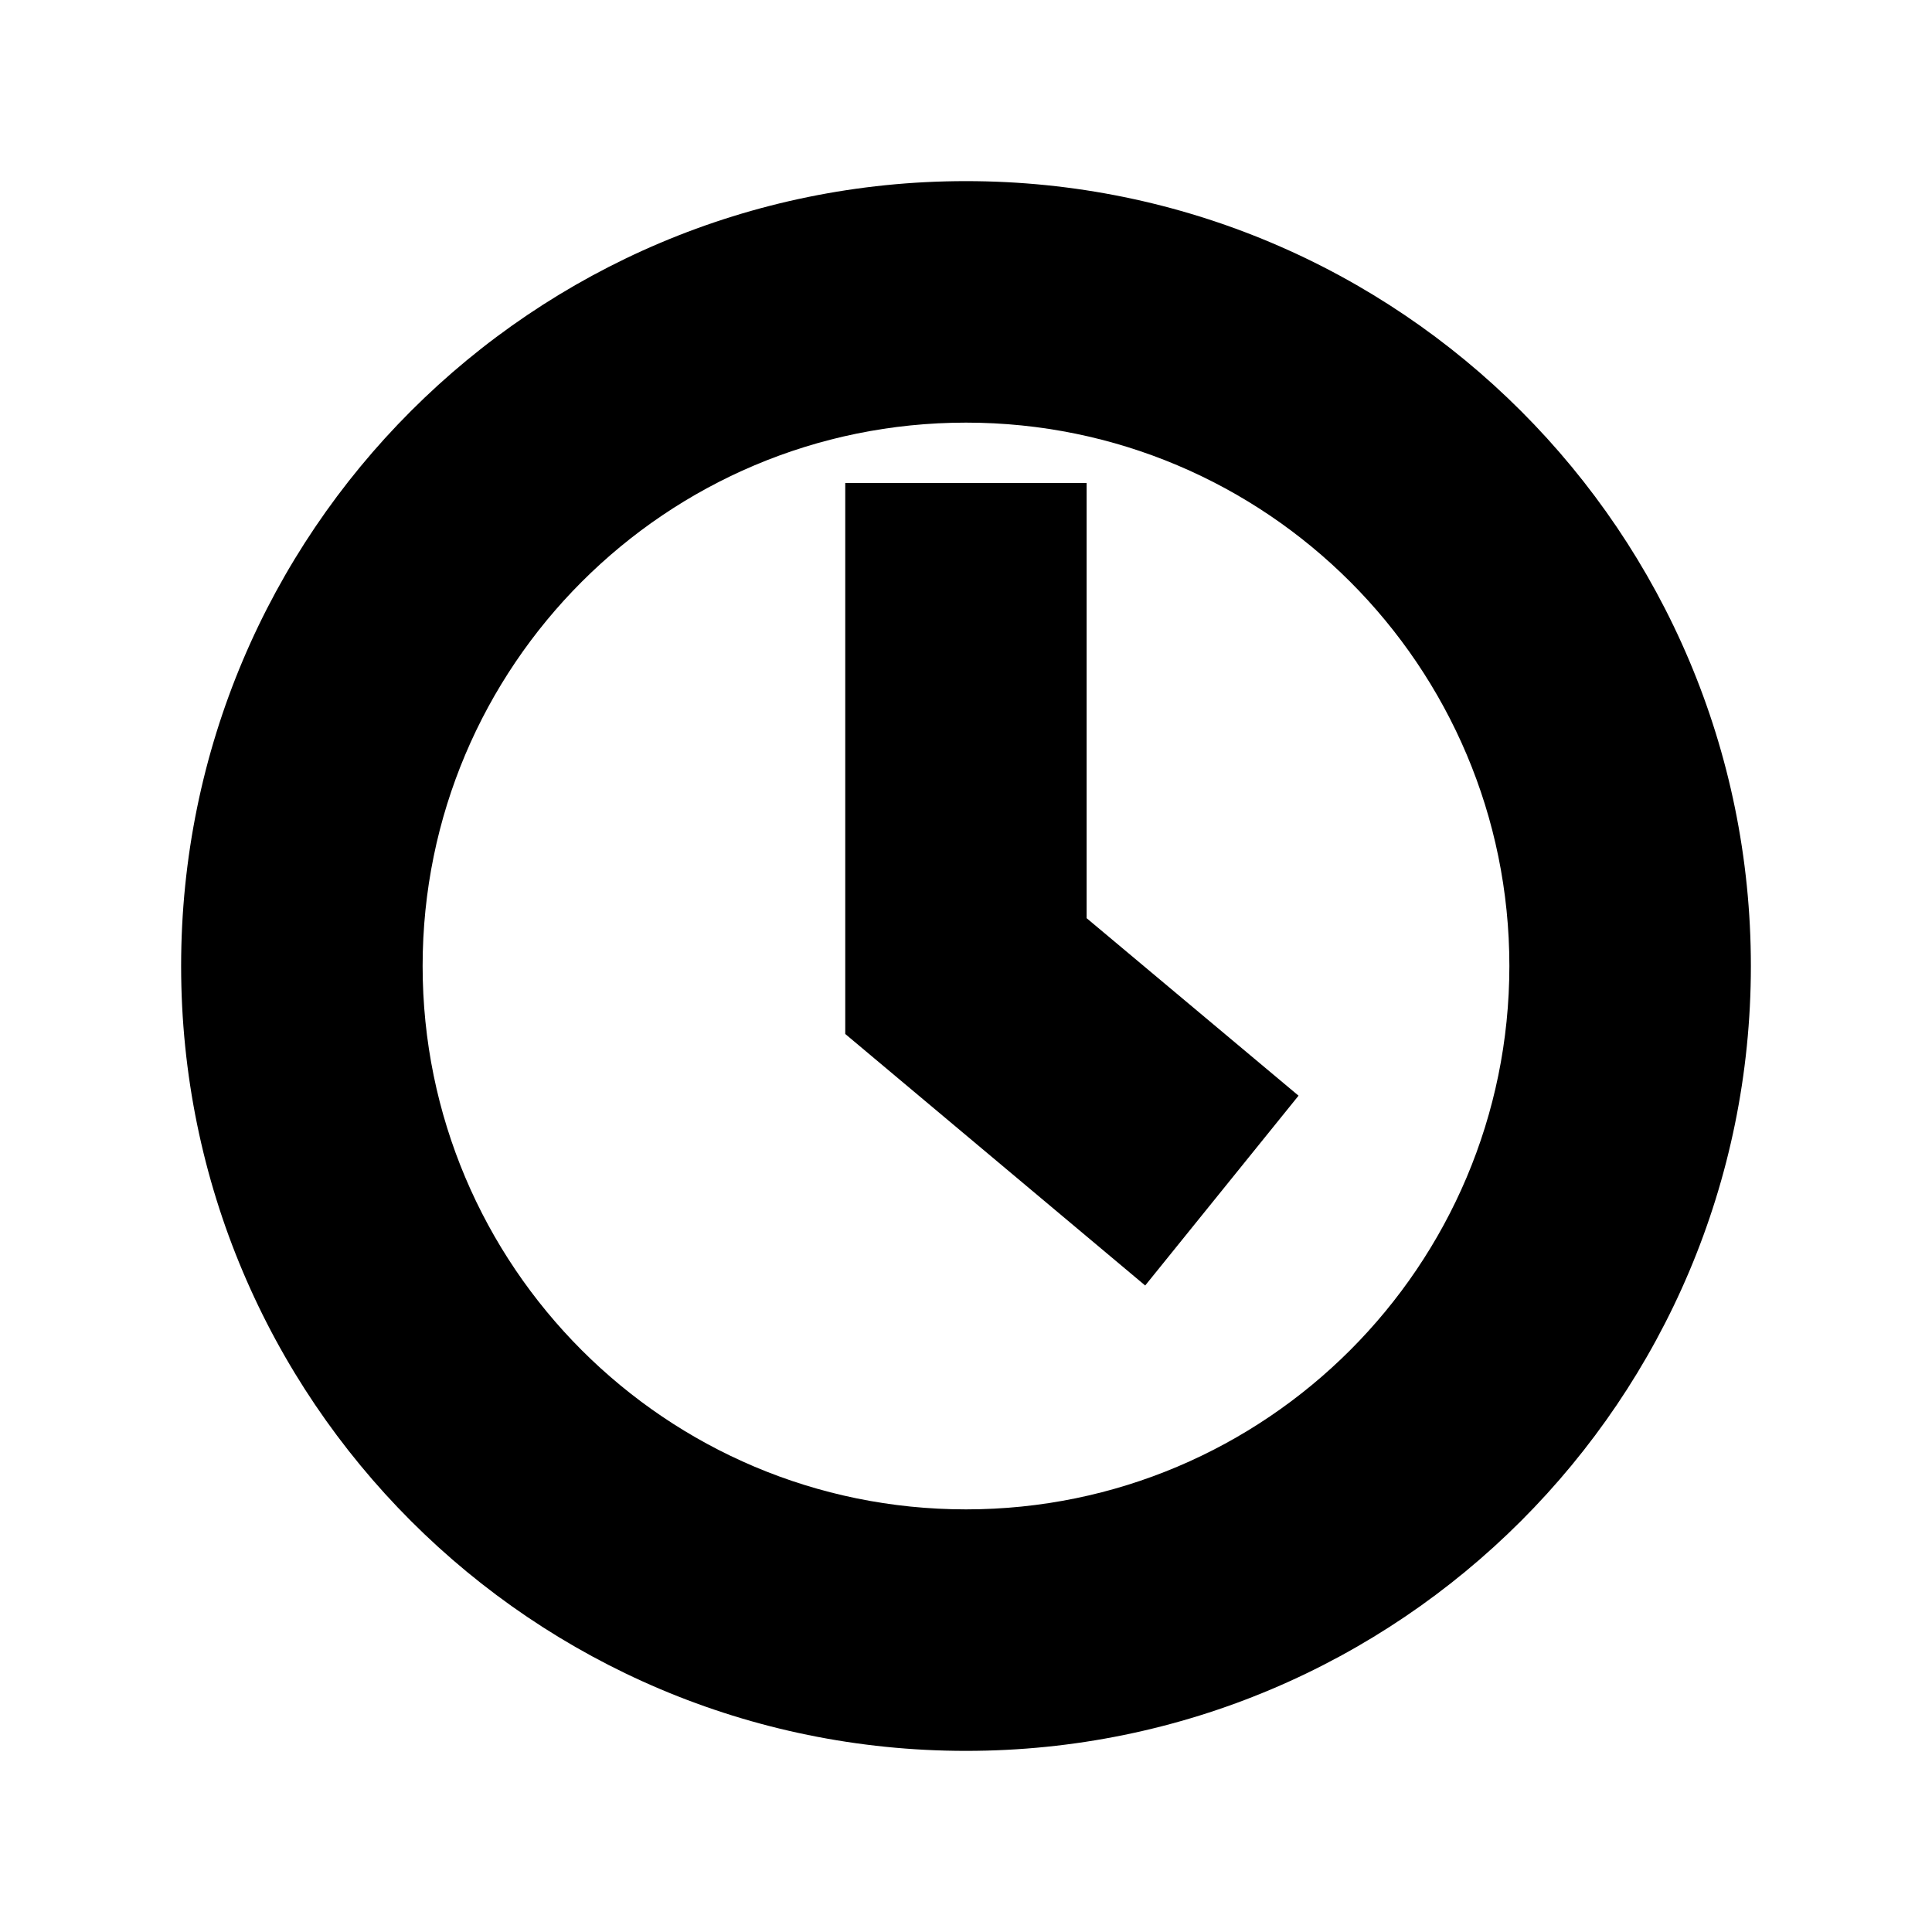
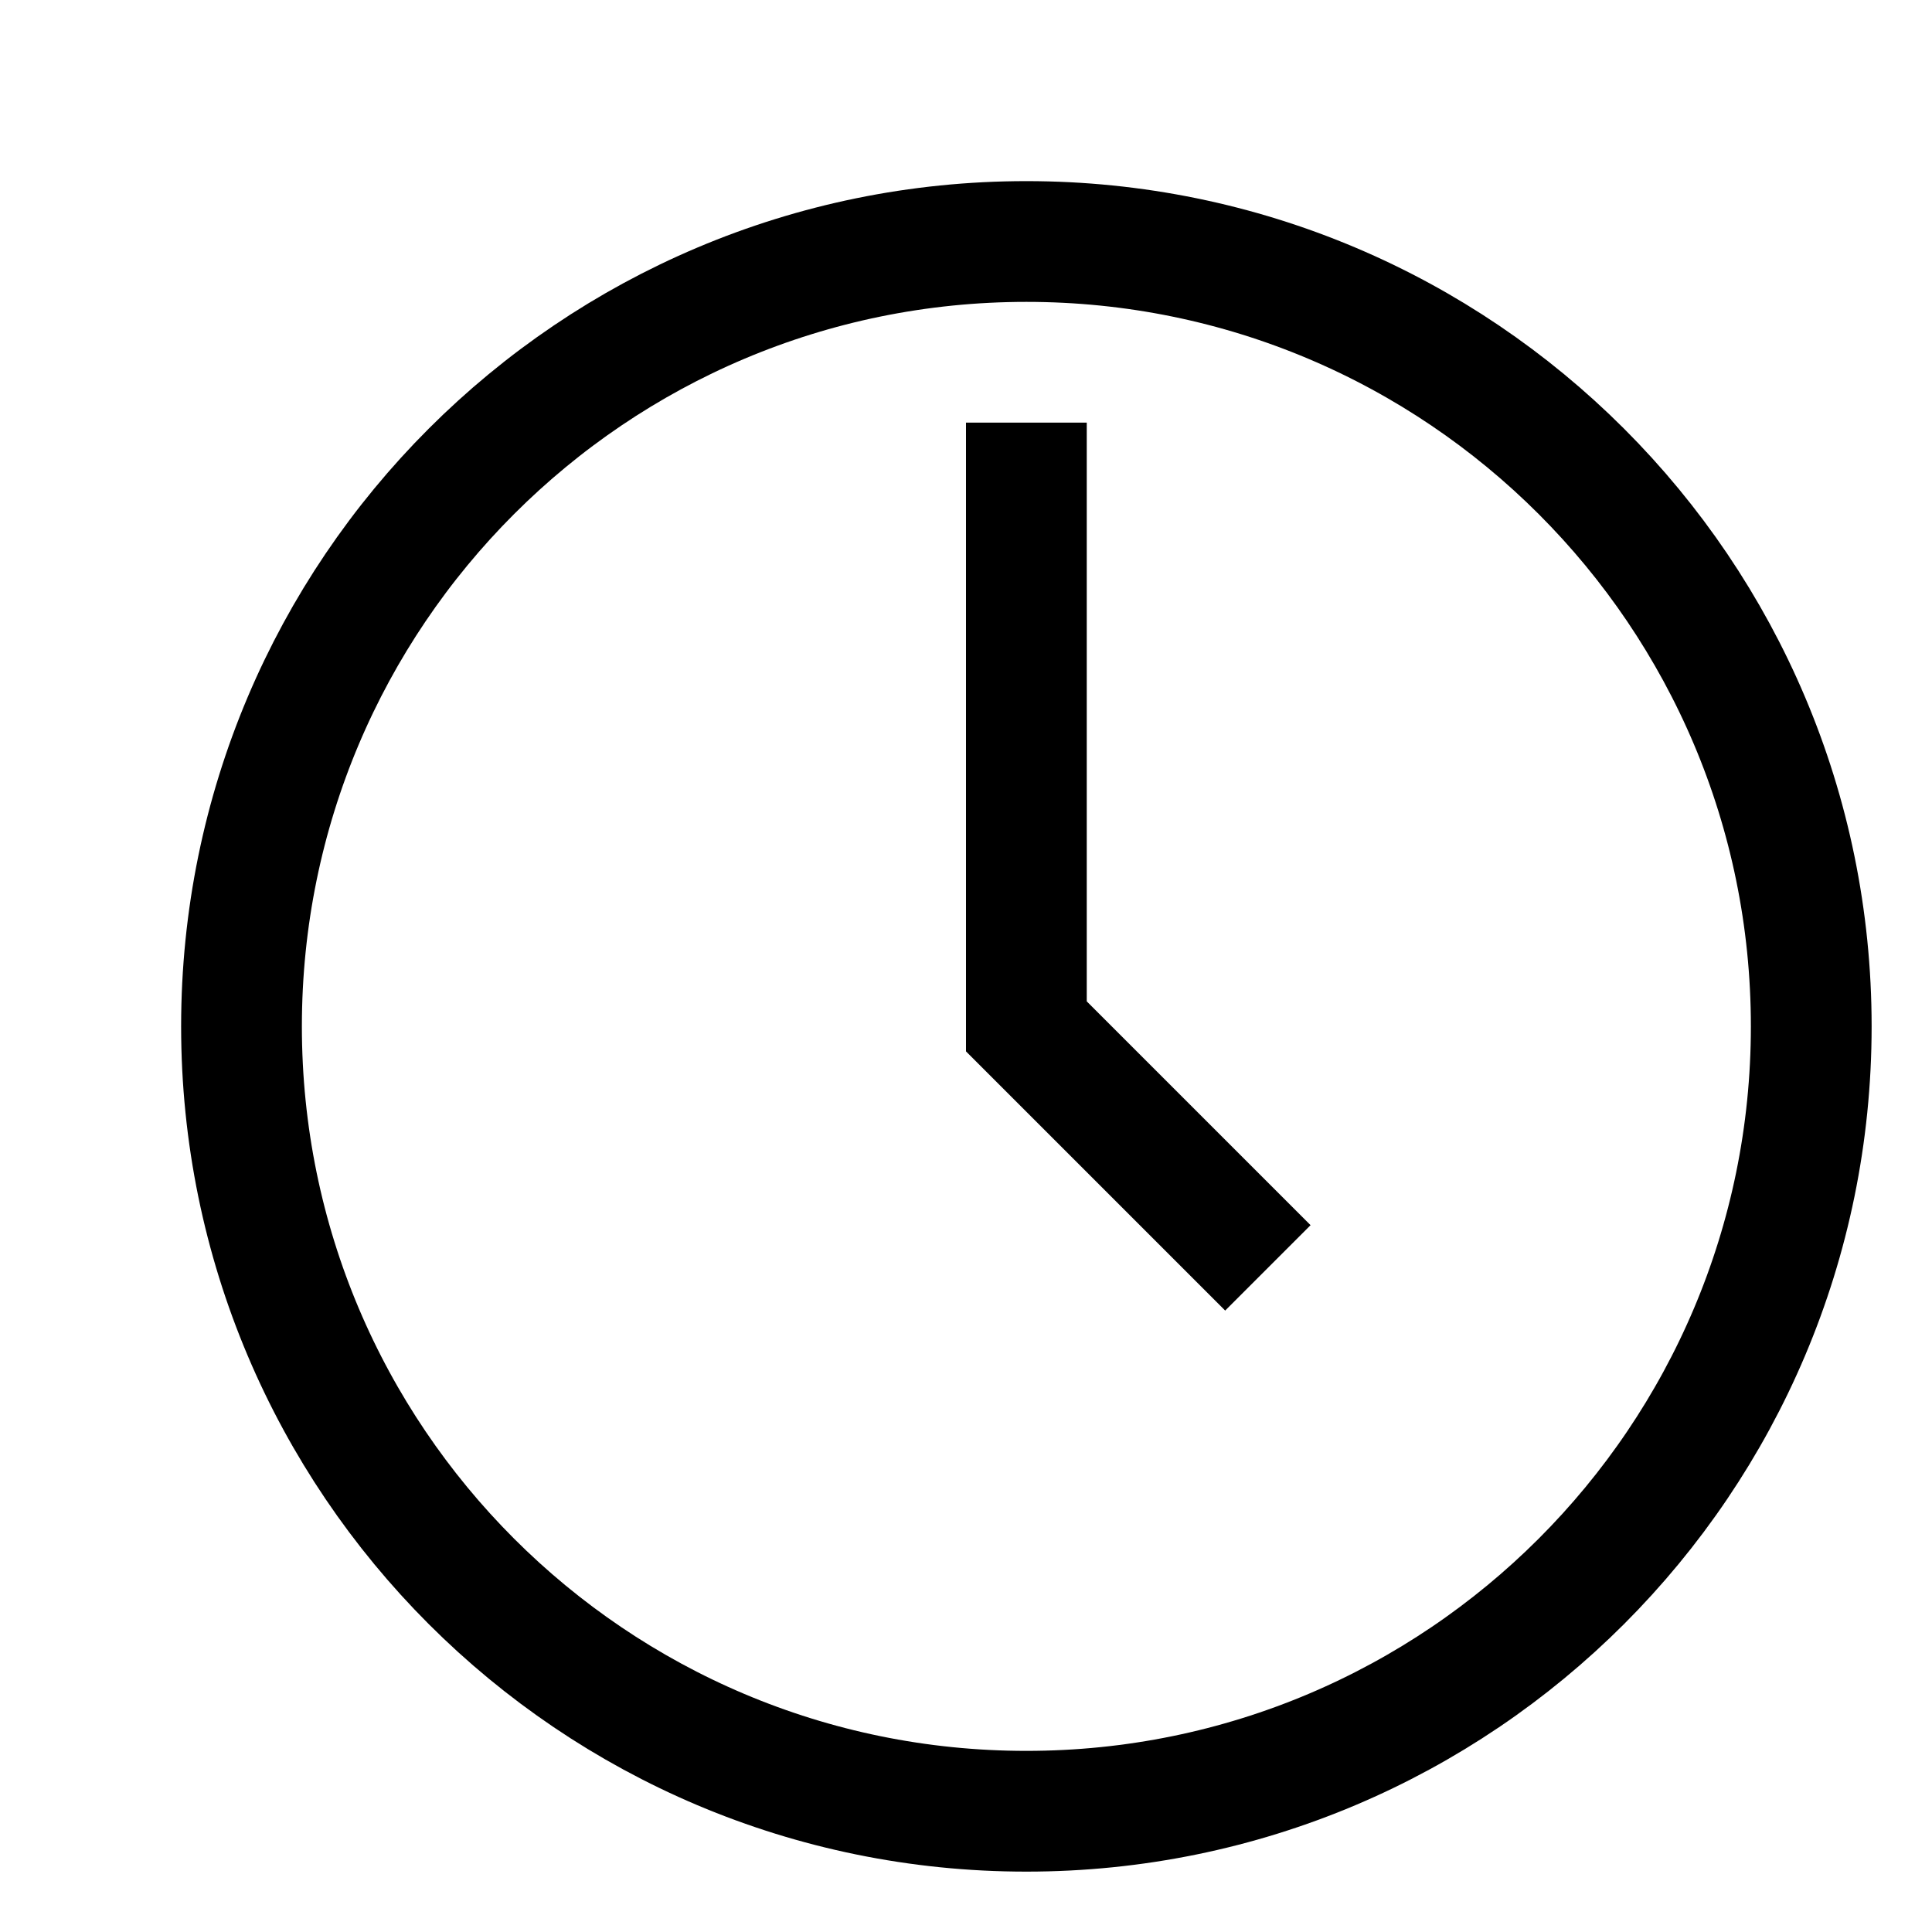
<svg xmlns="http://www.w3.org/2000/svg" version="1.1" viewBox="0 0 16 16">
-   <path d="M 8 1.5 C 4.409 1.5 1.5 4.41 1.5 8 s 2.909 6.5 6.5 6.5 c 3.59 0 6.5 -2.91 6.5 -6.5 S 11.59 1.5 8 1.5 M 8 12.5 c -2.486 0 -4.5 -2.015 -4.5 -4.5 c 0 -2.485 2.014 -4.5 4.5 -4.5 c 2.485 0 4.5 2.015 4.5 4.5 C 12.499 10.485 10.484 12.5 8 12.5" />
-   <polygon points="8.999 7.604 8.999 4 7 4 7 8.563 9.484 10.646 10.754 9.074" />
+   <circle fill="none" stroke="black" cx="8.5" cy="8.5" r="6.5" />
+   <path fill="none" stroke="black" d="M 8.5 3.5 L 8.5 8.5 L 10.5 10.5" />
</svg>
